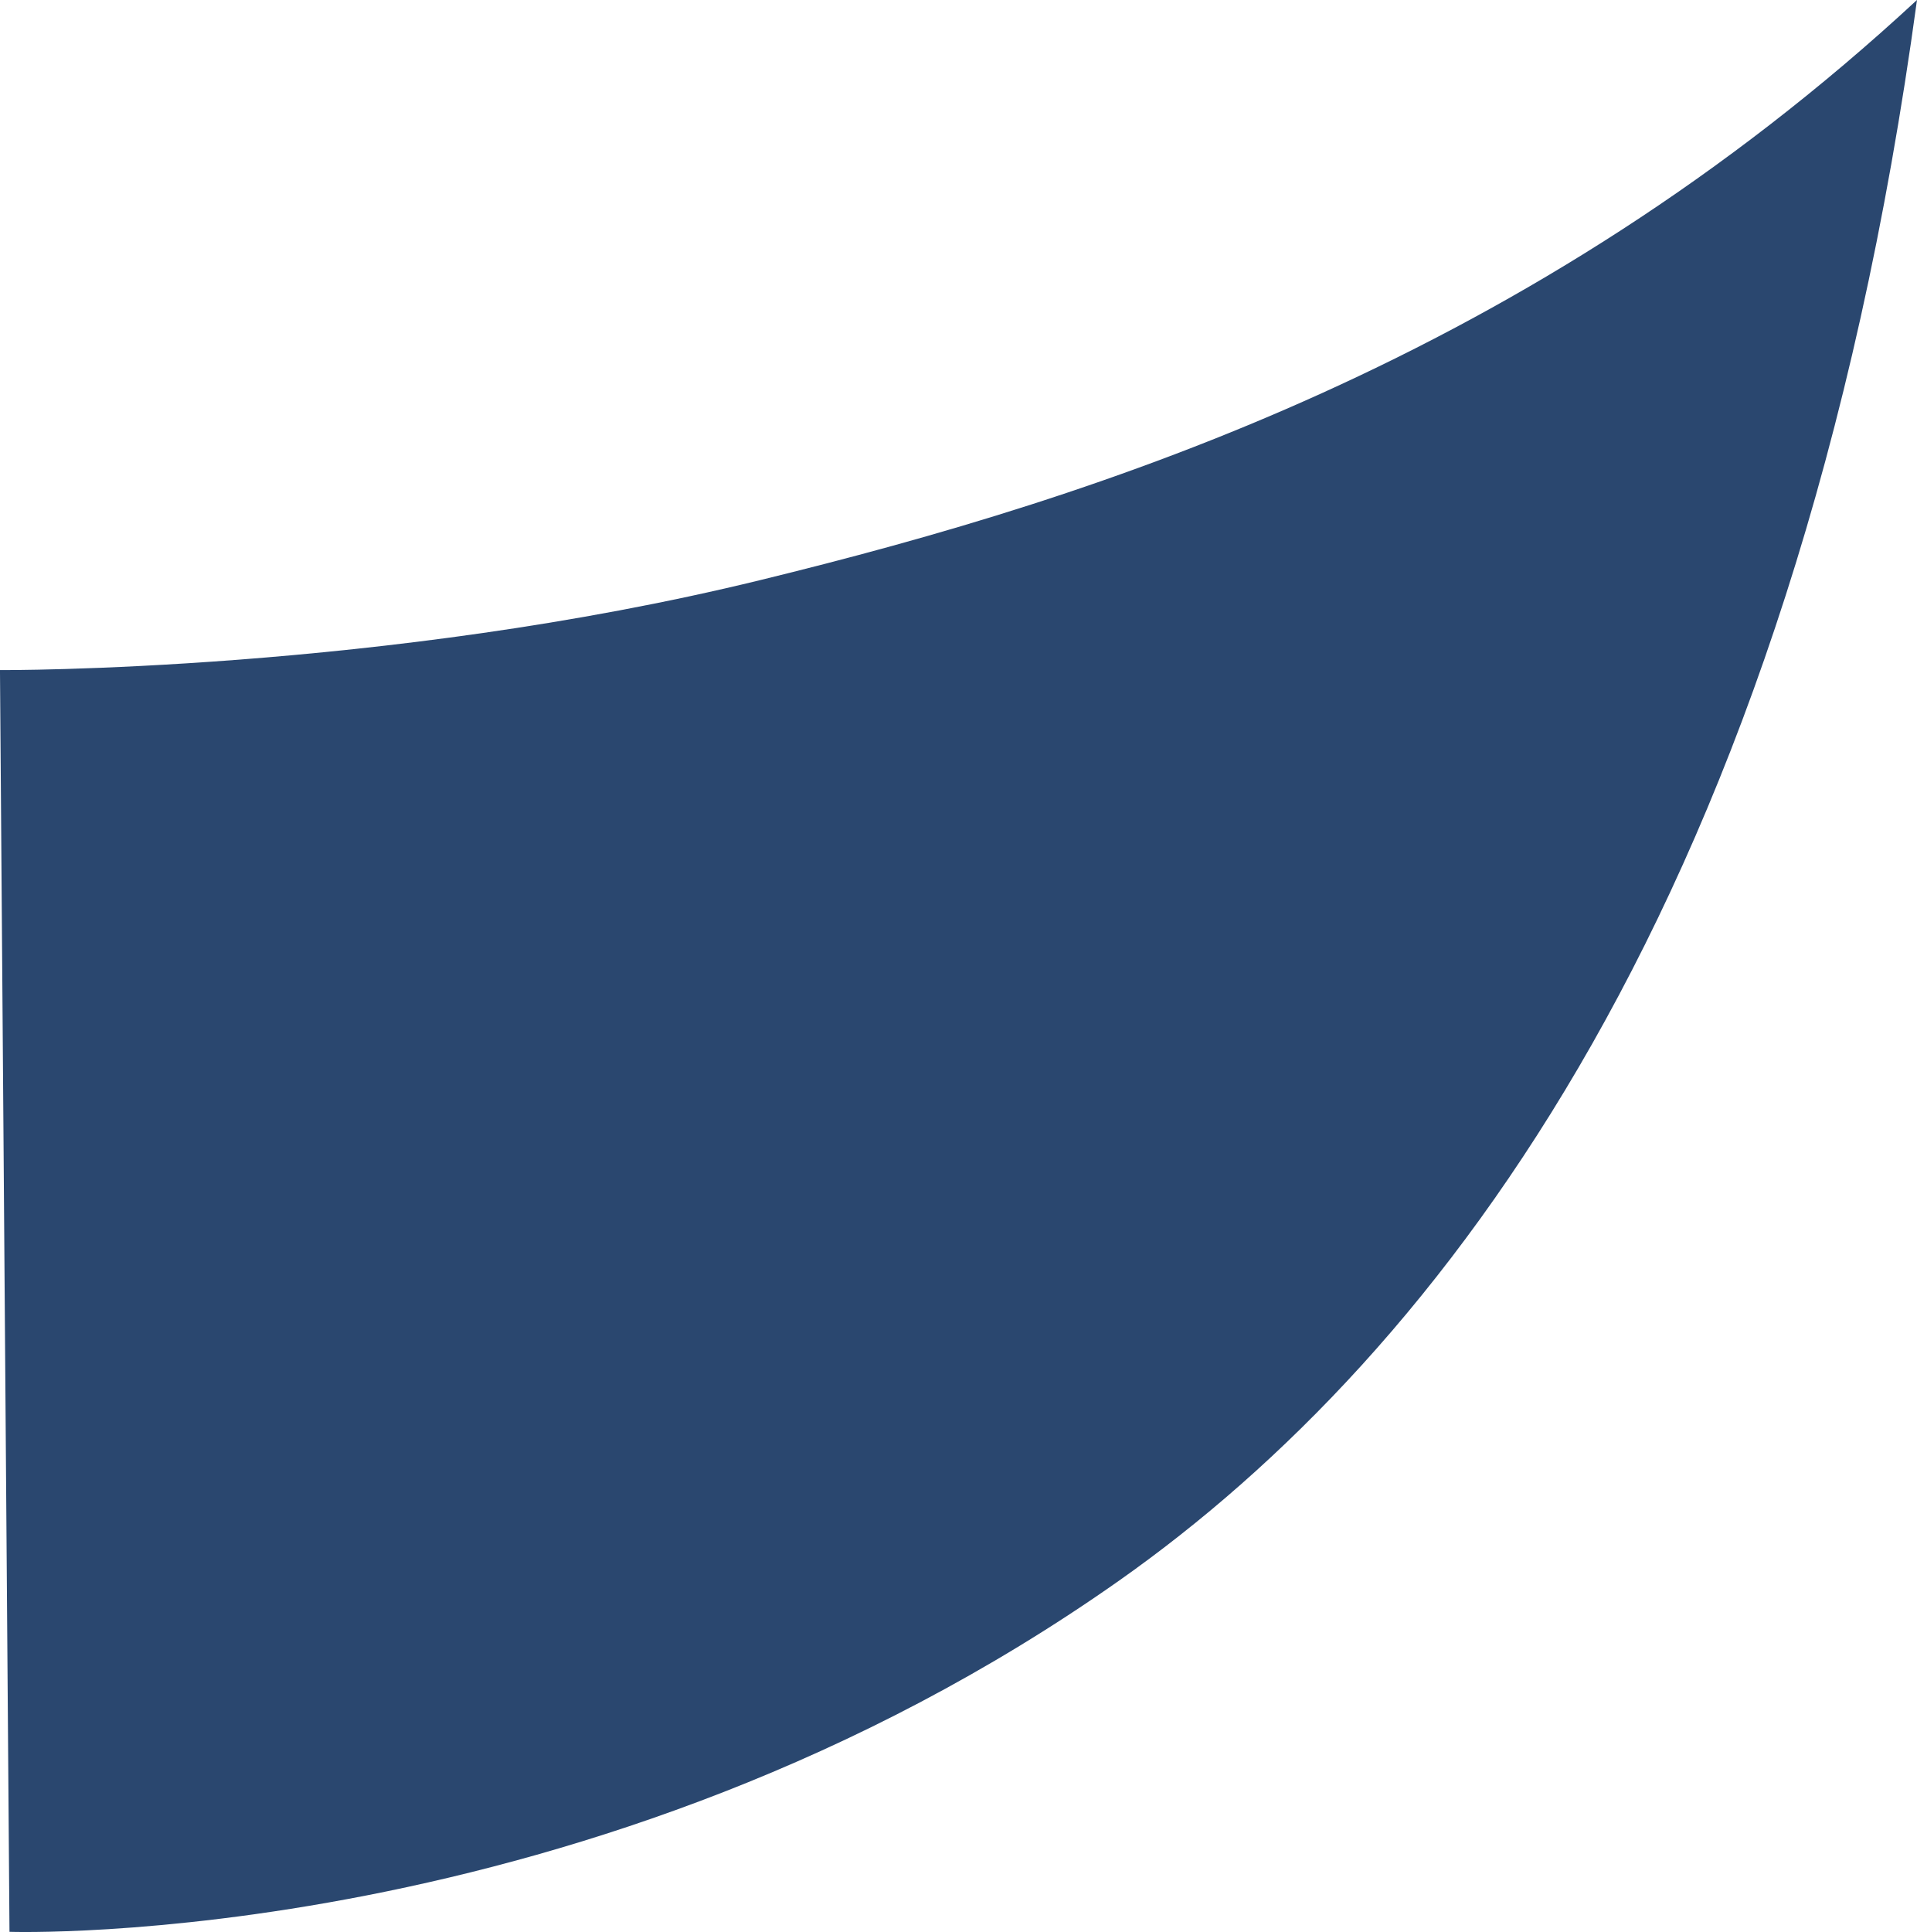
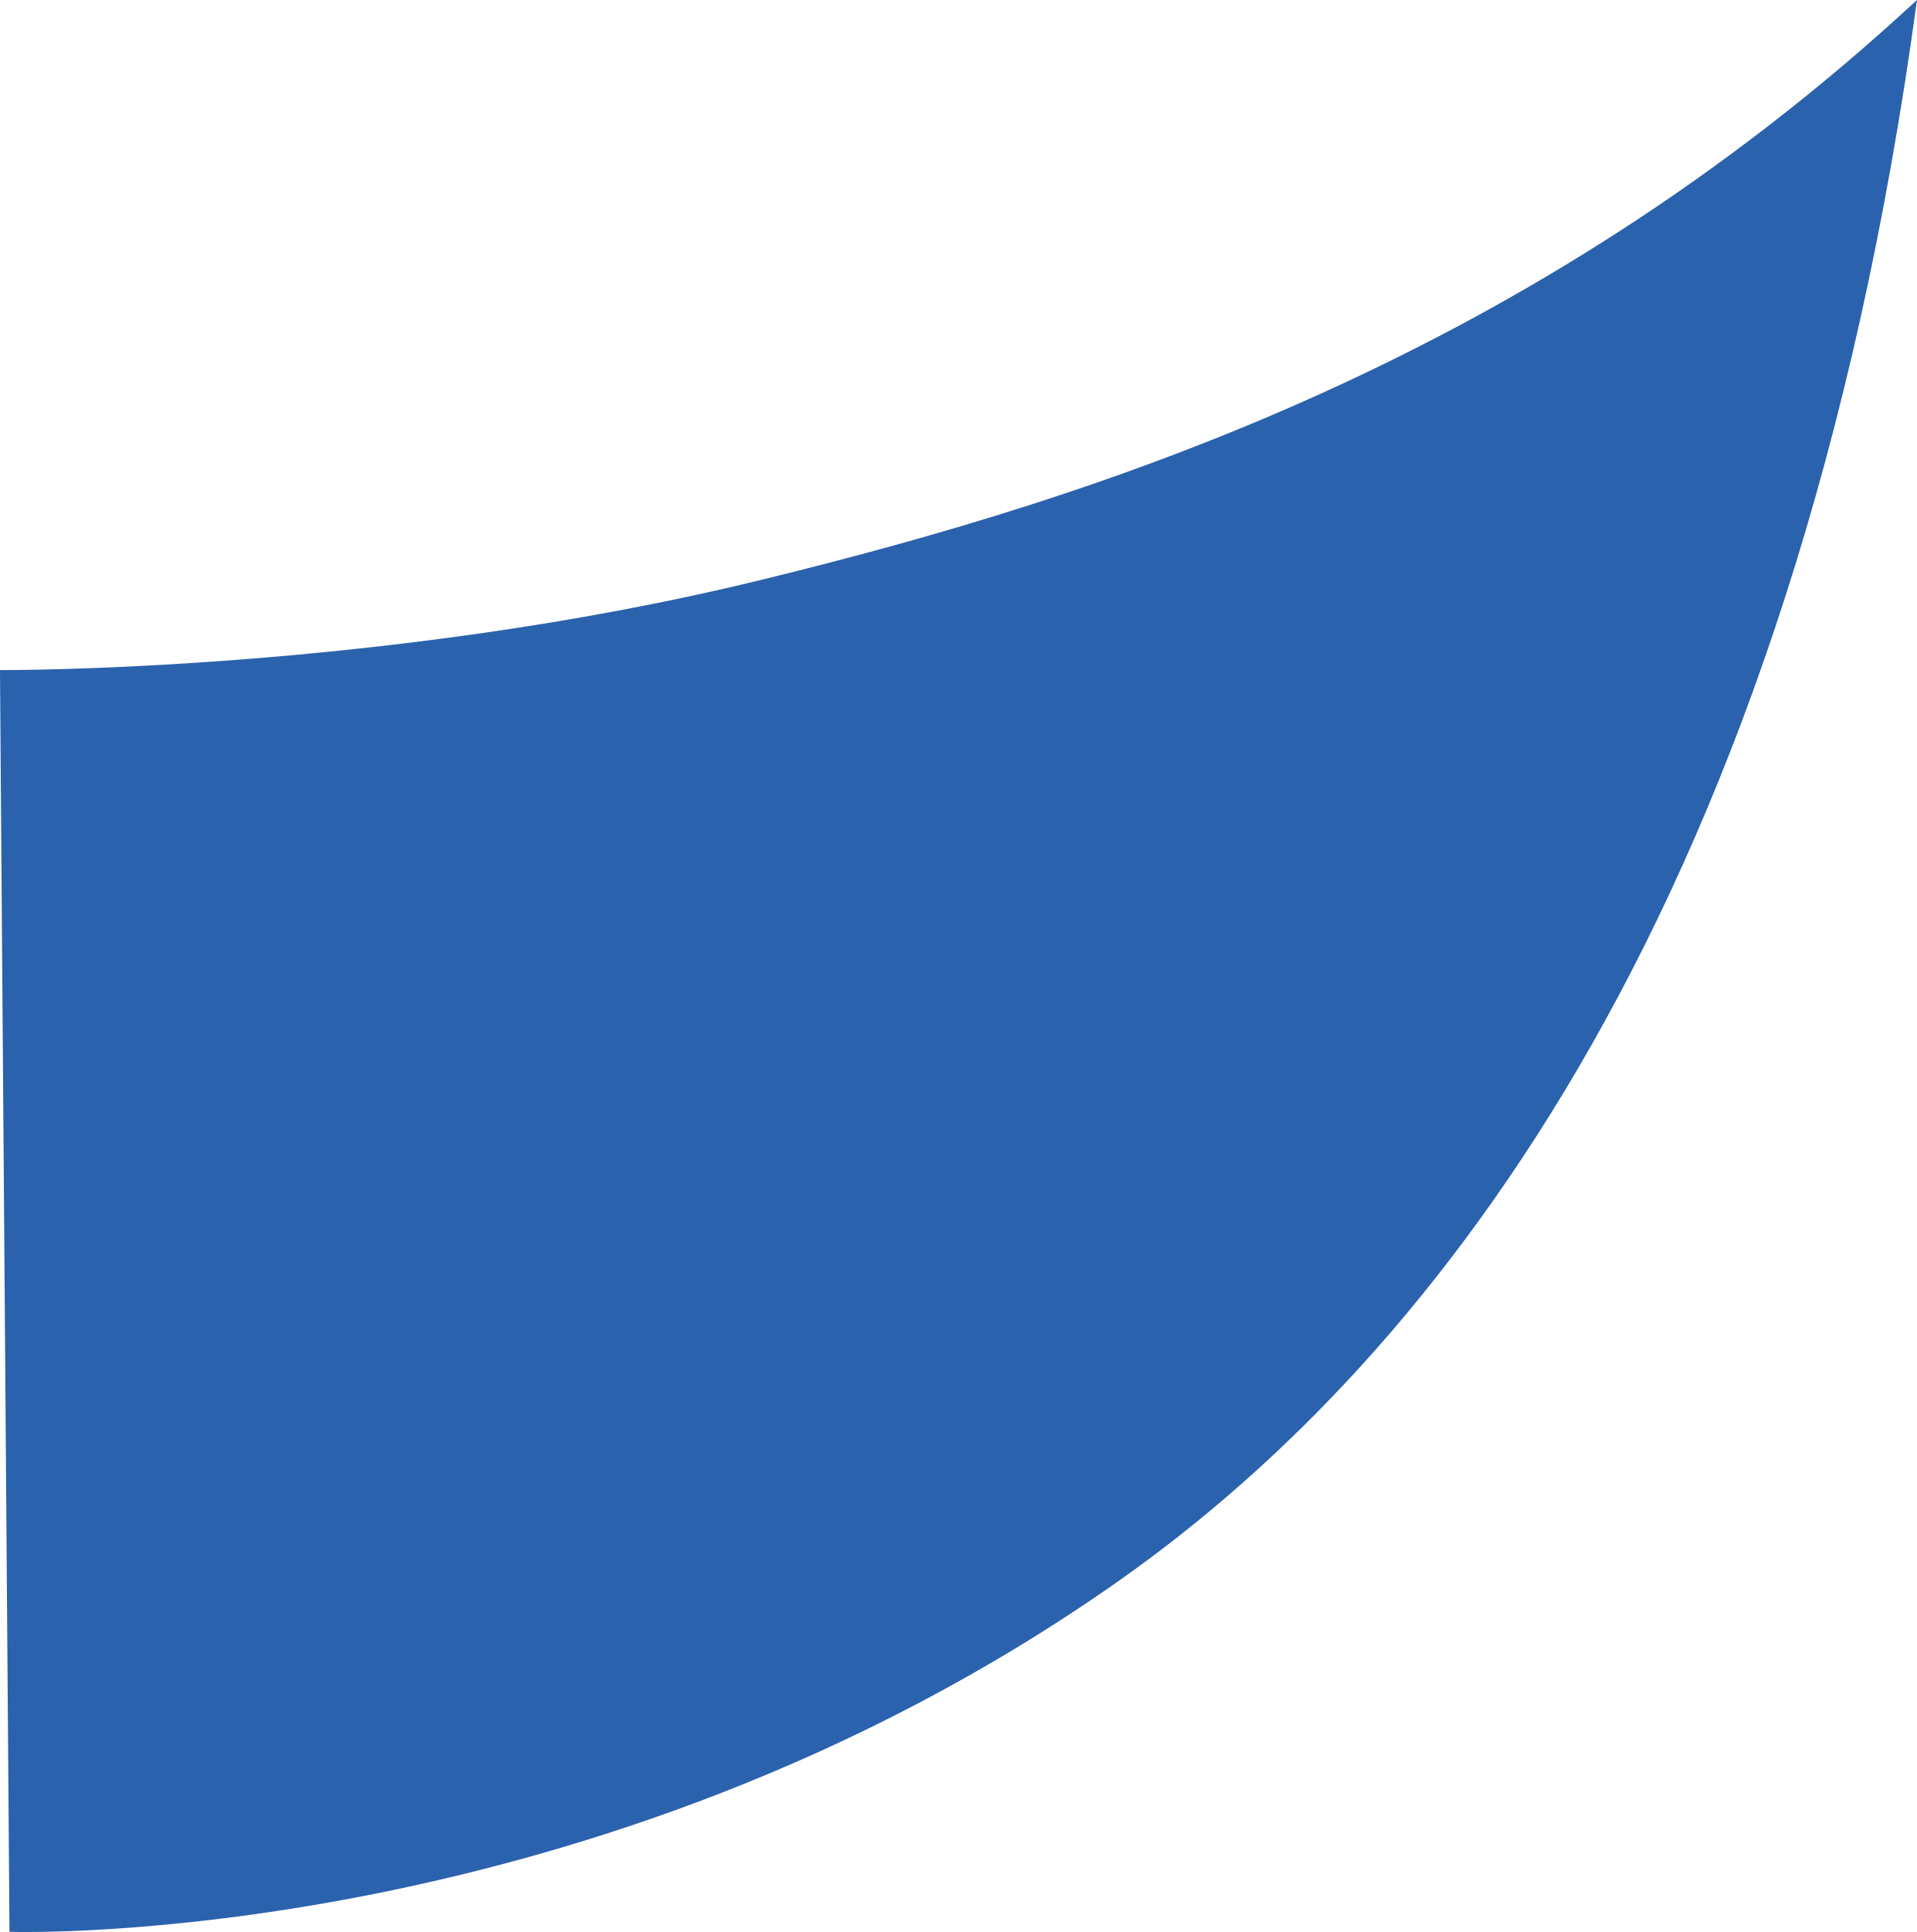
<svg xmlns="http://www.w3.org/2000/svg" width="57.653mm" height="58.095mm" viewBox="0 0 57.653 58.095" version="1.1" id="svg5">
  <defs id="defs2" />
  <g id="layer1" transform="translate(-31.98461,-90.41026)">
-     <path style="fill:#2A476F;fill-opacity:1;stroke:none;stroke-width:0.265px;stroke-linecap:butt;stroke-linejoin:miter;stroke-opacity:1" d="M 89.638,90.41 C 85.949,117.515 75.285,131.144 65.649,137.934 49.805,149.099 32.27,148.5 32.27,148.5 l -0.286,-37.94 c 0,0 11.526,0.067 22.869,-2.707 10.311,-2.521 23.149,-6.662 34.784,-17.443 z" id="path896" />
+     <path style="fill:#2B62AD;fill-opacity:1;stroke:none;stroke-width:0.265px;stroke-linecap:butt;stroke-linejoin:miter;stroke-opacity:1" d="M 89.638,90.41 C 85.949,117.515 75.285,131.144 65.649,137.934 49.805,149.099 32.27,148.5 32.27,148.5 l -0.286,-37.94 c 0,0 11.526,0.067 22.869,-2.707 10.311,-2.521 23.149,-6.662 34.784,-17.443 z" id="path896" />
  </g>
</svg>
